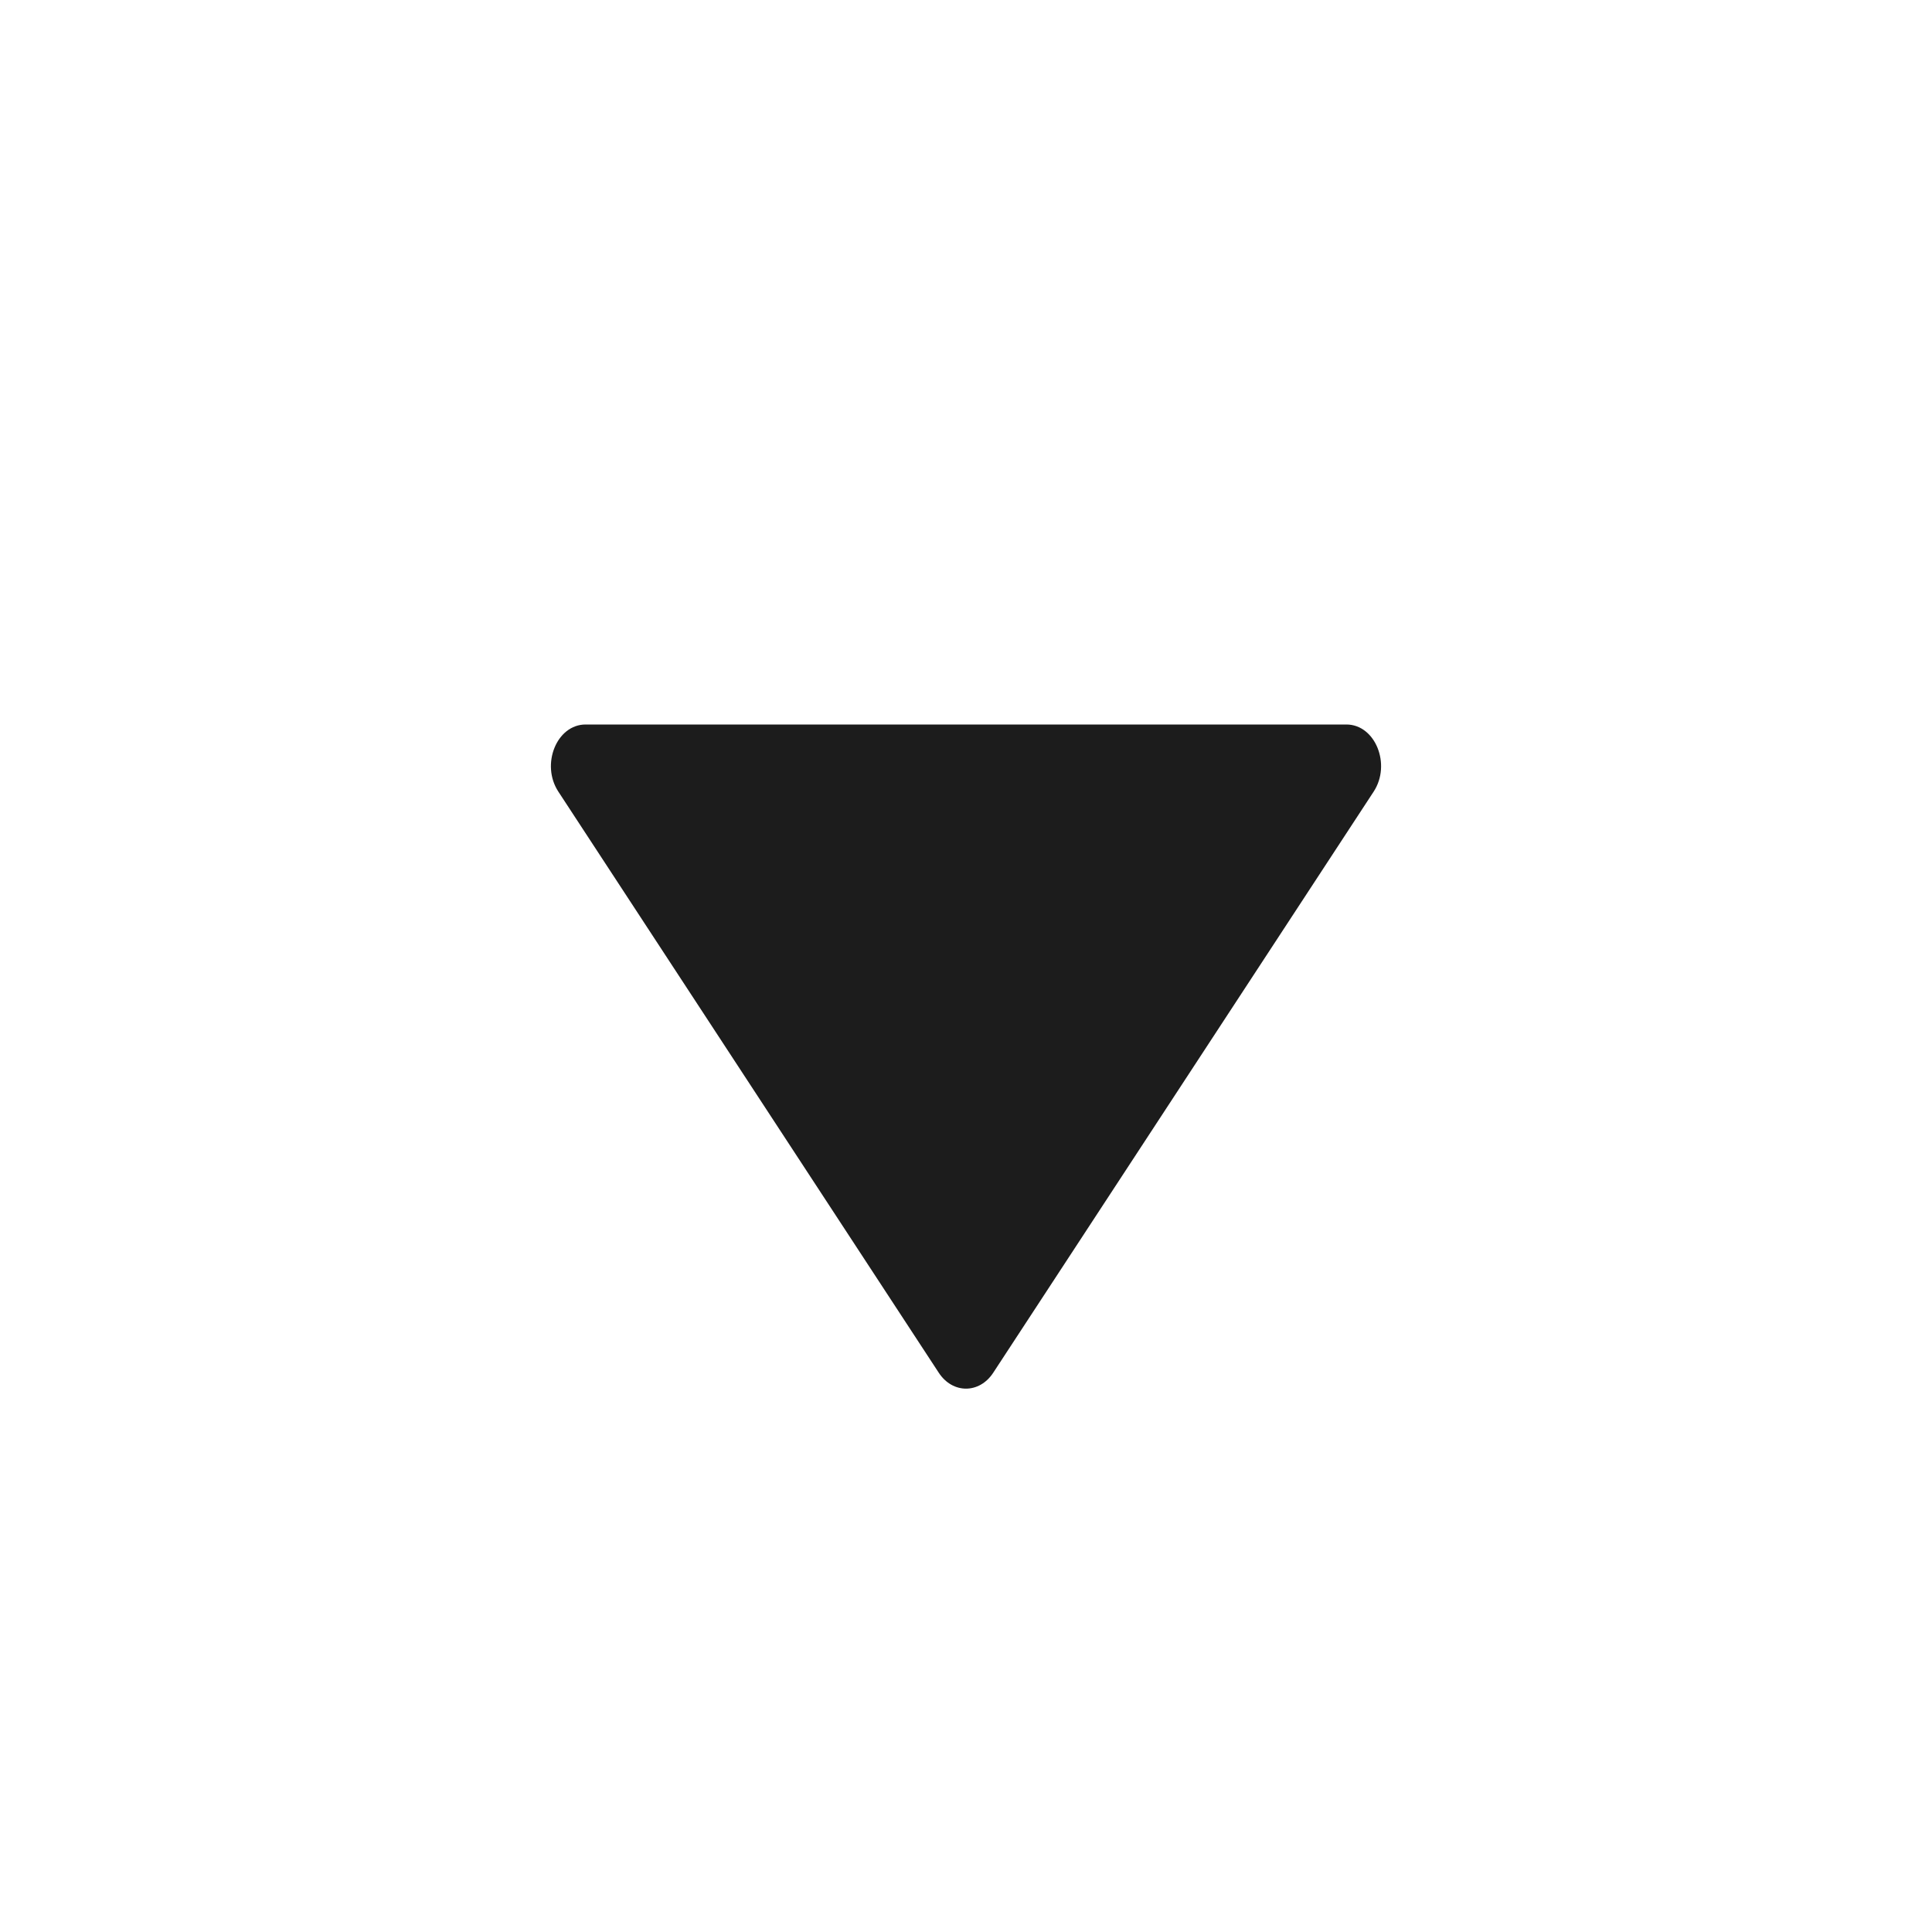
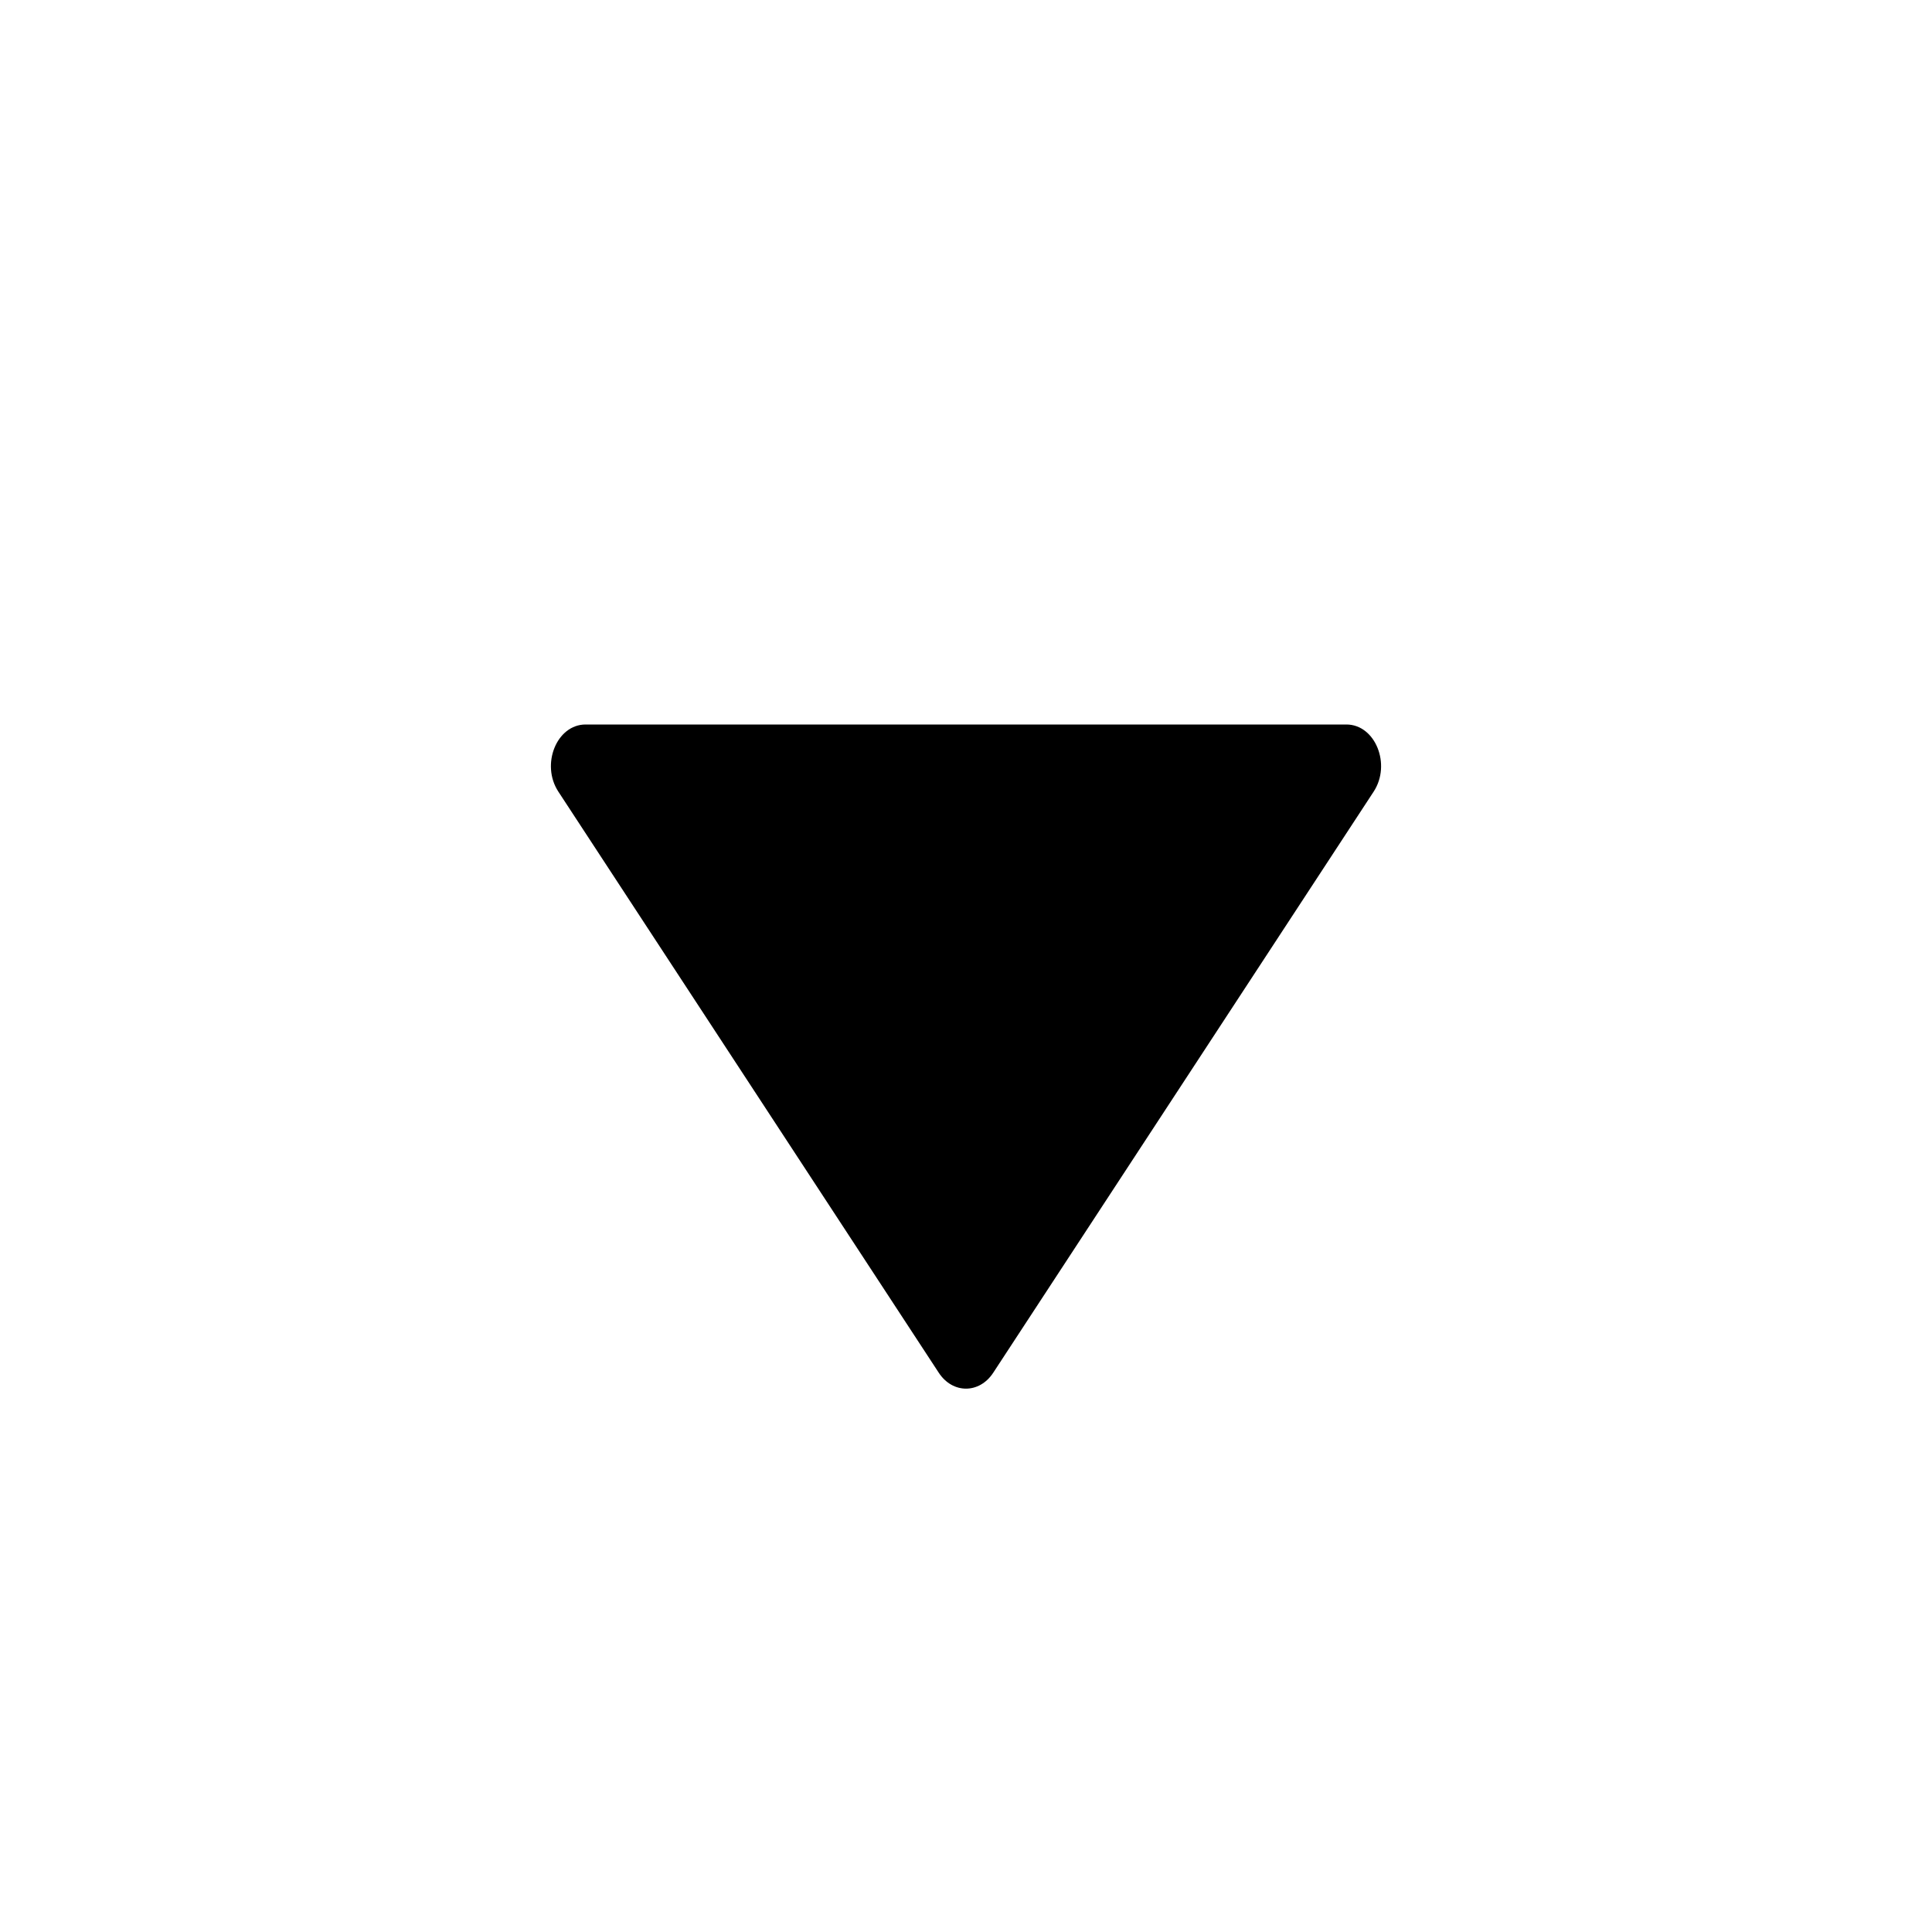
<svg xmlns="http://www.w3.org/2000/svg" width="32" height="32" viewBox="0 0 32 32" fill="none">
-   <path d="M16.451 22.737C16.221 23.088 15.779 23.088 15.549 22.737L9.248 13.112C8.953 12.661 9.221 12 9.699 12L22.301 12C22.779 12 23.047 12.661 22.752 13.112L16.451 22.737Z" fill="#1C1C1C" />
+   <path d="M16.451 22.737C16.221 23.088 15.779 23.088 15.549 22.737L9.248 13.112C8.953 12.661 9.221 12 9.699 12L22.301 12C22.779 12 23.047 12.661 22.752 13.112L16.451 22.737Z" fill="currentColor" />
</svg>
